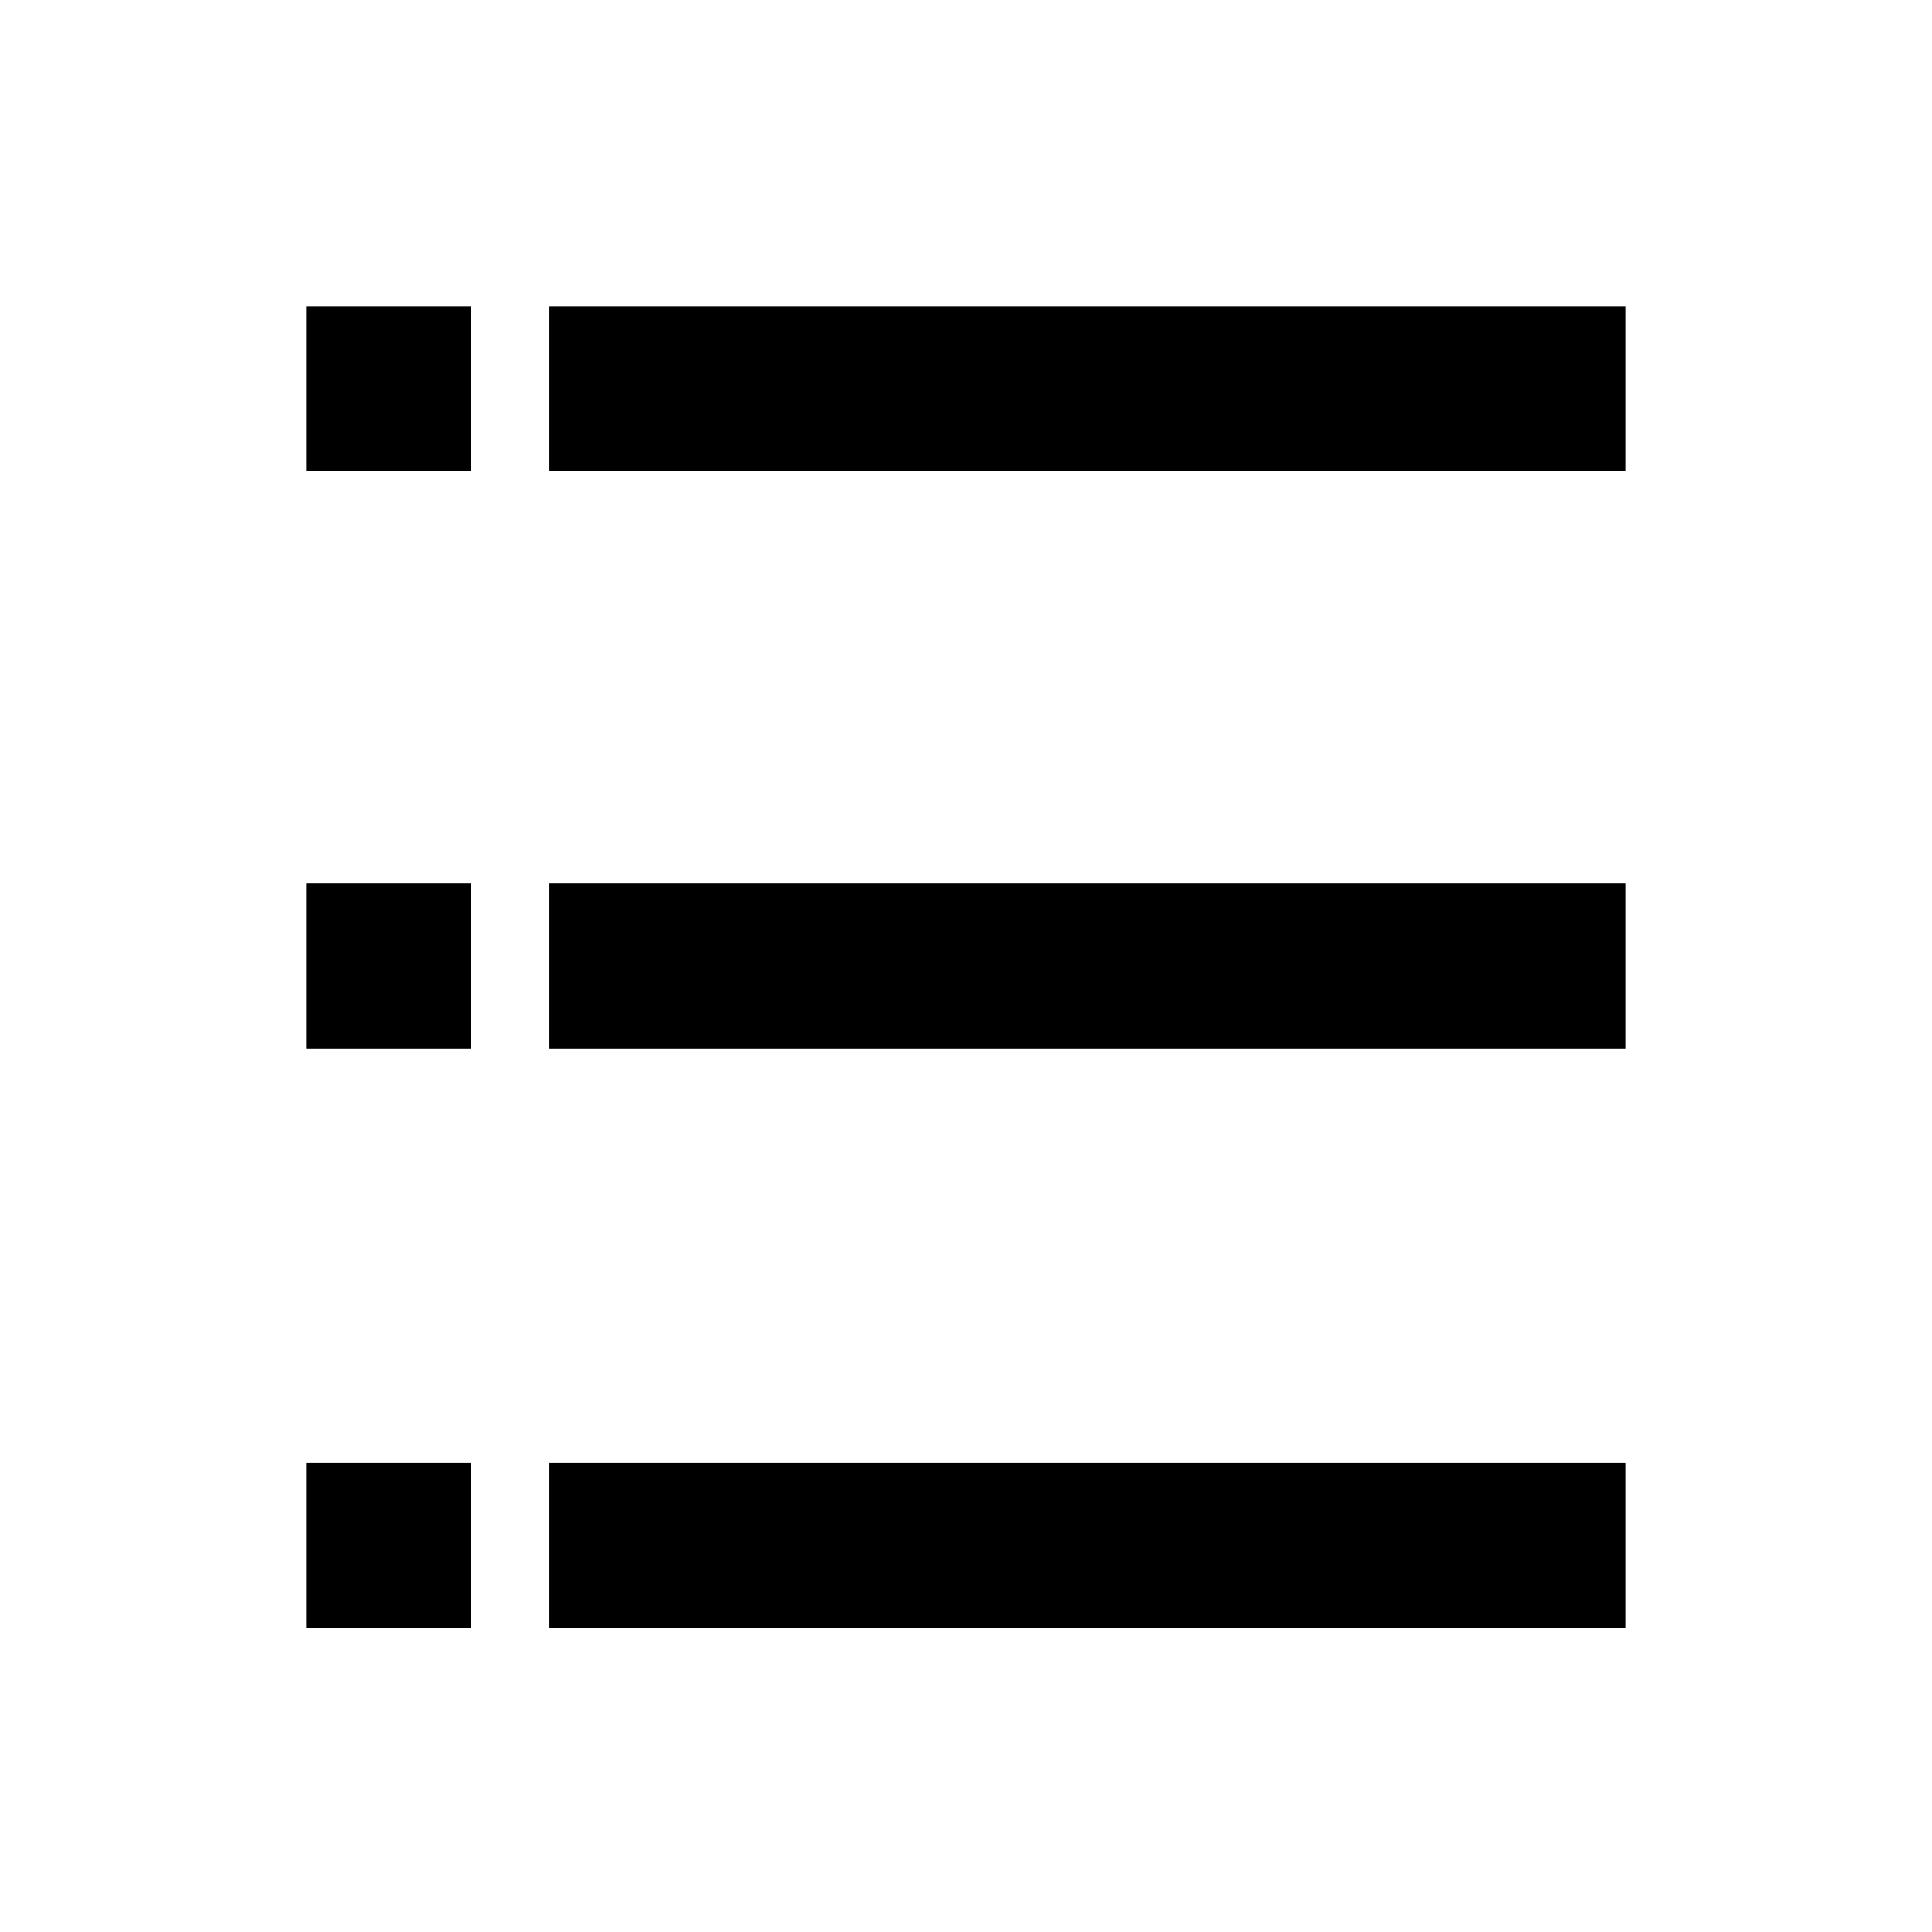
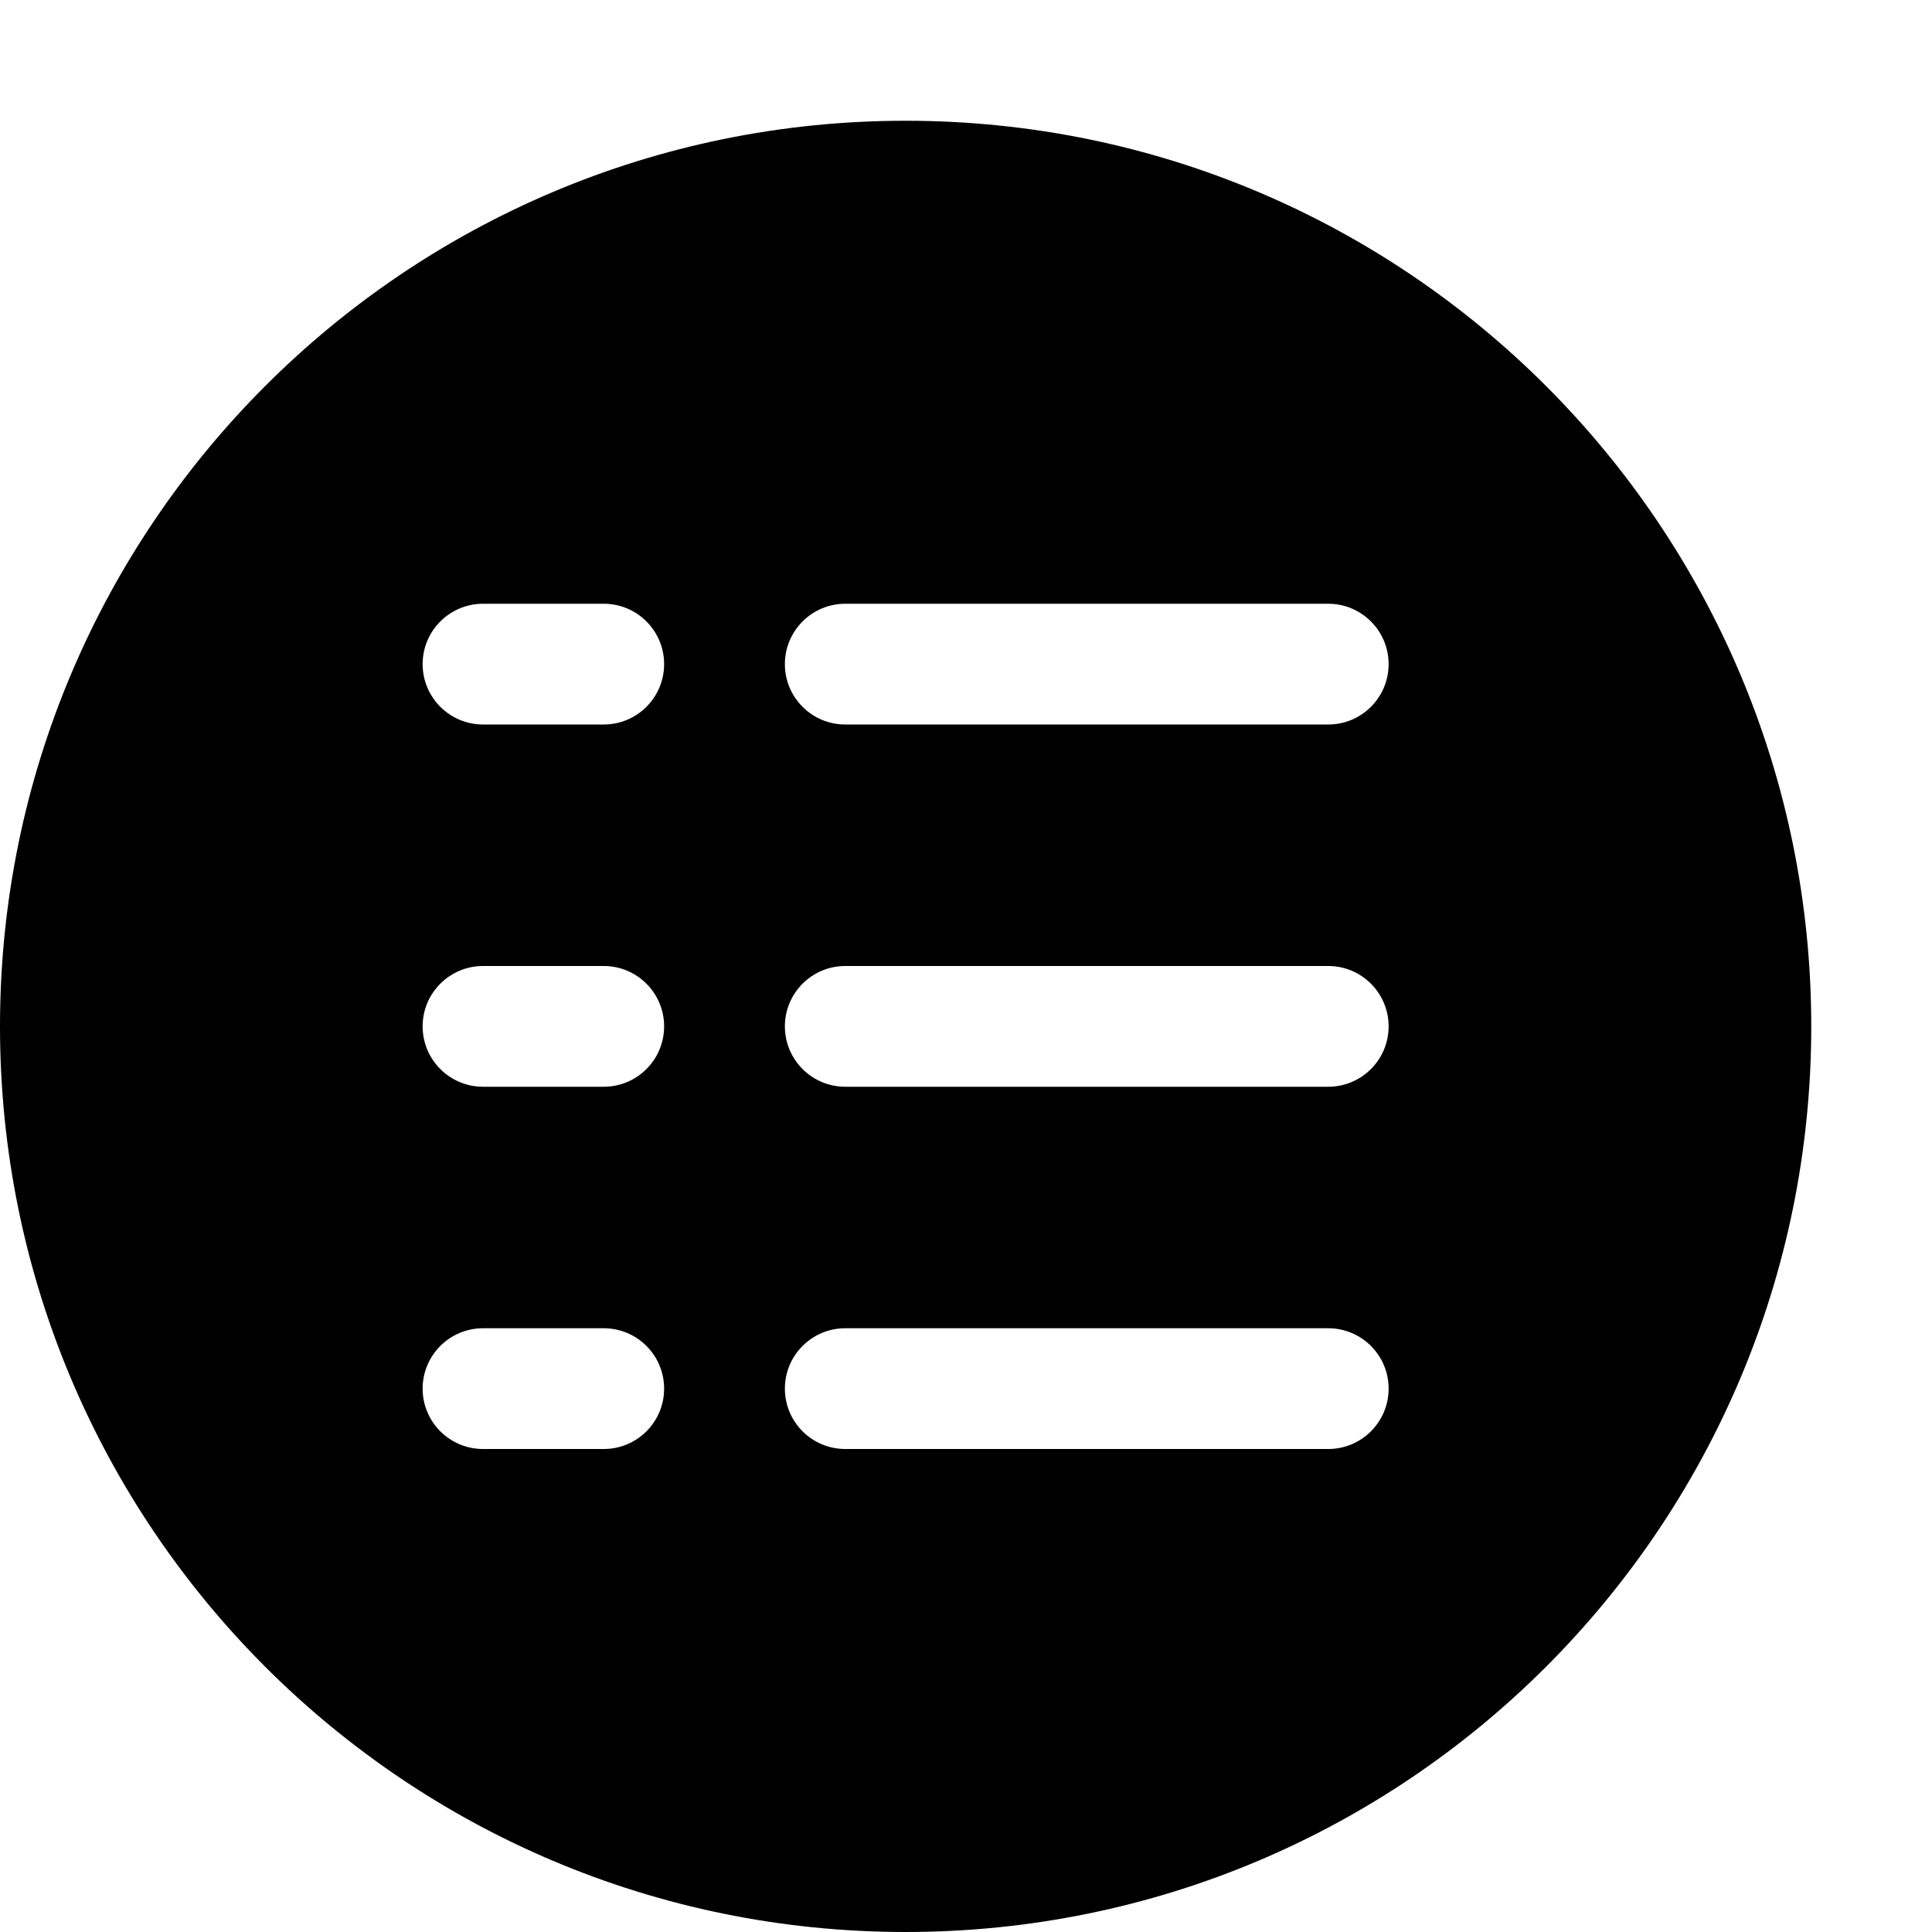
- <svg xmlns="http://www.w3.org/2000/svg" t="1572531493866" class="icon" viewBox="0 0 1024 1024" version="1.1" p-id="7395" width="128" height="128">
+ <svg xmlns="http://www.w3.org/2000/svg" t="1578488592699" class="icon" viewBox="0 0 1024 1024" version="1.1" p-id="15949" width="48" height="48">
  <defs>
    <style type="text/css" />
  </defs>
-   <path d="M162.352 162.352l87.489 0 0 87.489-87.489 0 0-87.489Z" p-id="7396" />
-   <path d="M291.254 162.352l570.394 0 0 87.489-570.394 0 0-87.489Z" p-id="7397" />
-   <path d="M162.352 468.256l87.489 0 0 87.489-87.489 0 0-87.489Z" p-id="7398" />
-   <path d="M291.254 468.256l570.394 0 0 87.489-570.394 0 0-87.489Z" p-id="7399" />
-   <path d="M162.352 775.335l87.489 0 0 87.489-87.489 0 0-87.489Z" p-id="7400" />
-   <path d="M291.254 775.335l570.394 0 0 87.489-570.394 0 0-87.489Z" p-id="7401" />
+   <path d="M480 64C214.848 64 0 278.912 0 544c0 265.152 214.848 480 480 480s480-214.848 480-480c0-265.088-214.848-480-480-480zM320 768h-64c-17.664 0-32-14.336-32-32s14.336-32 32-32h64c17.664 0 32 14.336 32 32s-14.336 32-32 32z m0-192h-64c-17.664 0-32-14.336-32-32s14.336-32 32-32h64c17.664 0 32 14.336 32 32s-14.336 32-32 32z m0-192h-64c-17.664 0-32-14.336-32-32s14.336-32 32-32h64c17.664 0 32 14.336 32 32s-14.336 32-32 32z m384 384H448c-17.664 0-32-14.336-32-32s14.336-32 32-32h256c17.664 0 32 14.336 32 32s-14.336 32-32 32z m0-192H448c-17.664 0-32-14.336-32-32s14.336-32 32-32h256c17.664 0 32 14.336 32 32s-14.336 32-32 32z m0-192H448c-17.664 0-32-14.336-32-32s14.336-32 32-32h256c17.664 0 32 14.336 32 32s-14.336 32-32 32z" p-id="15950" />
</svg>
